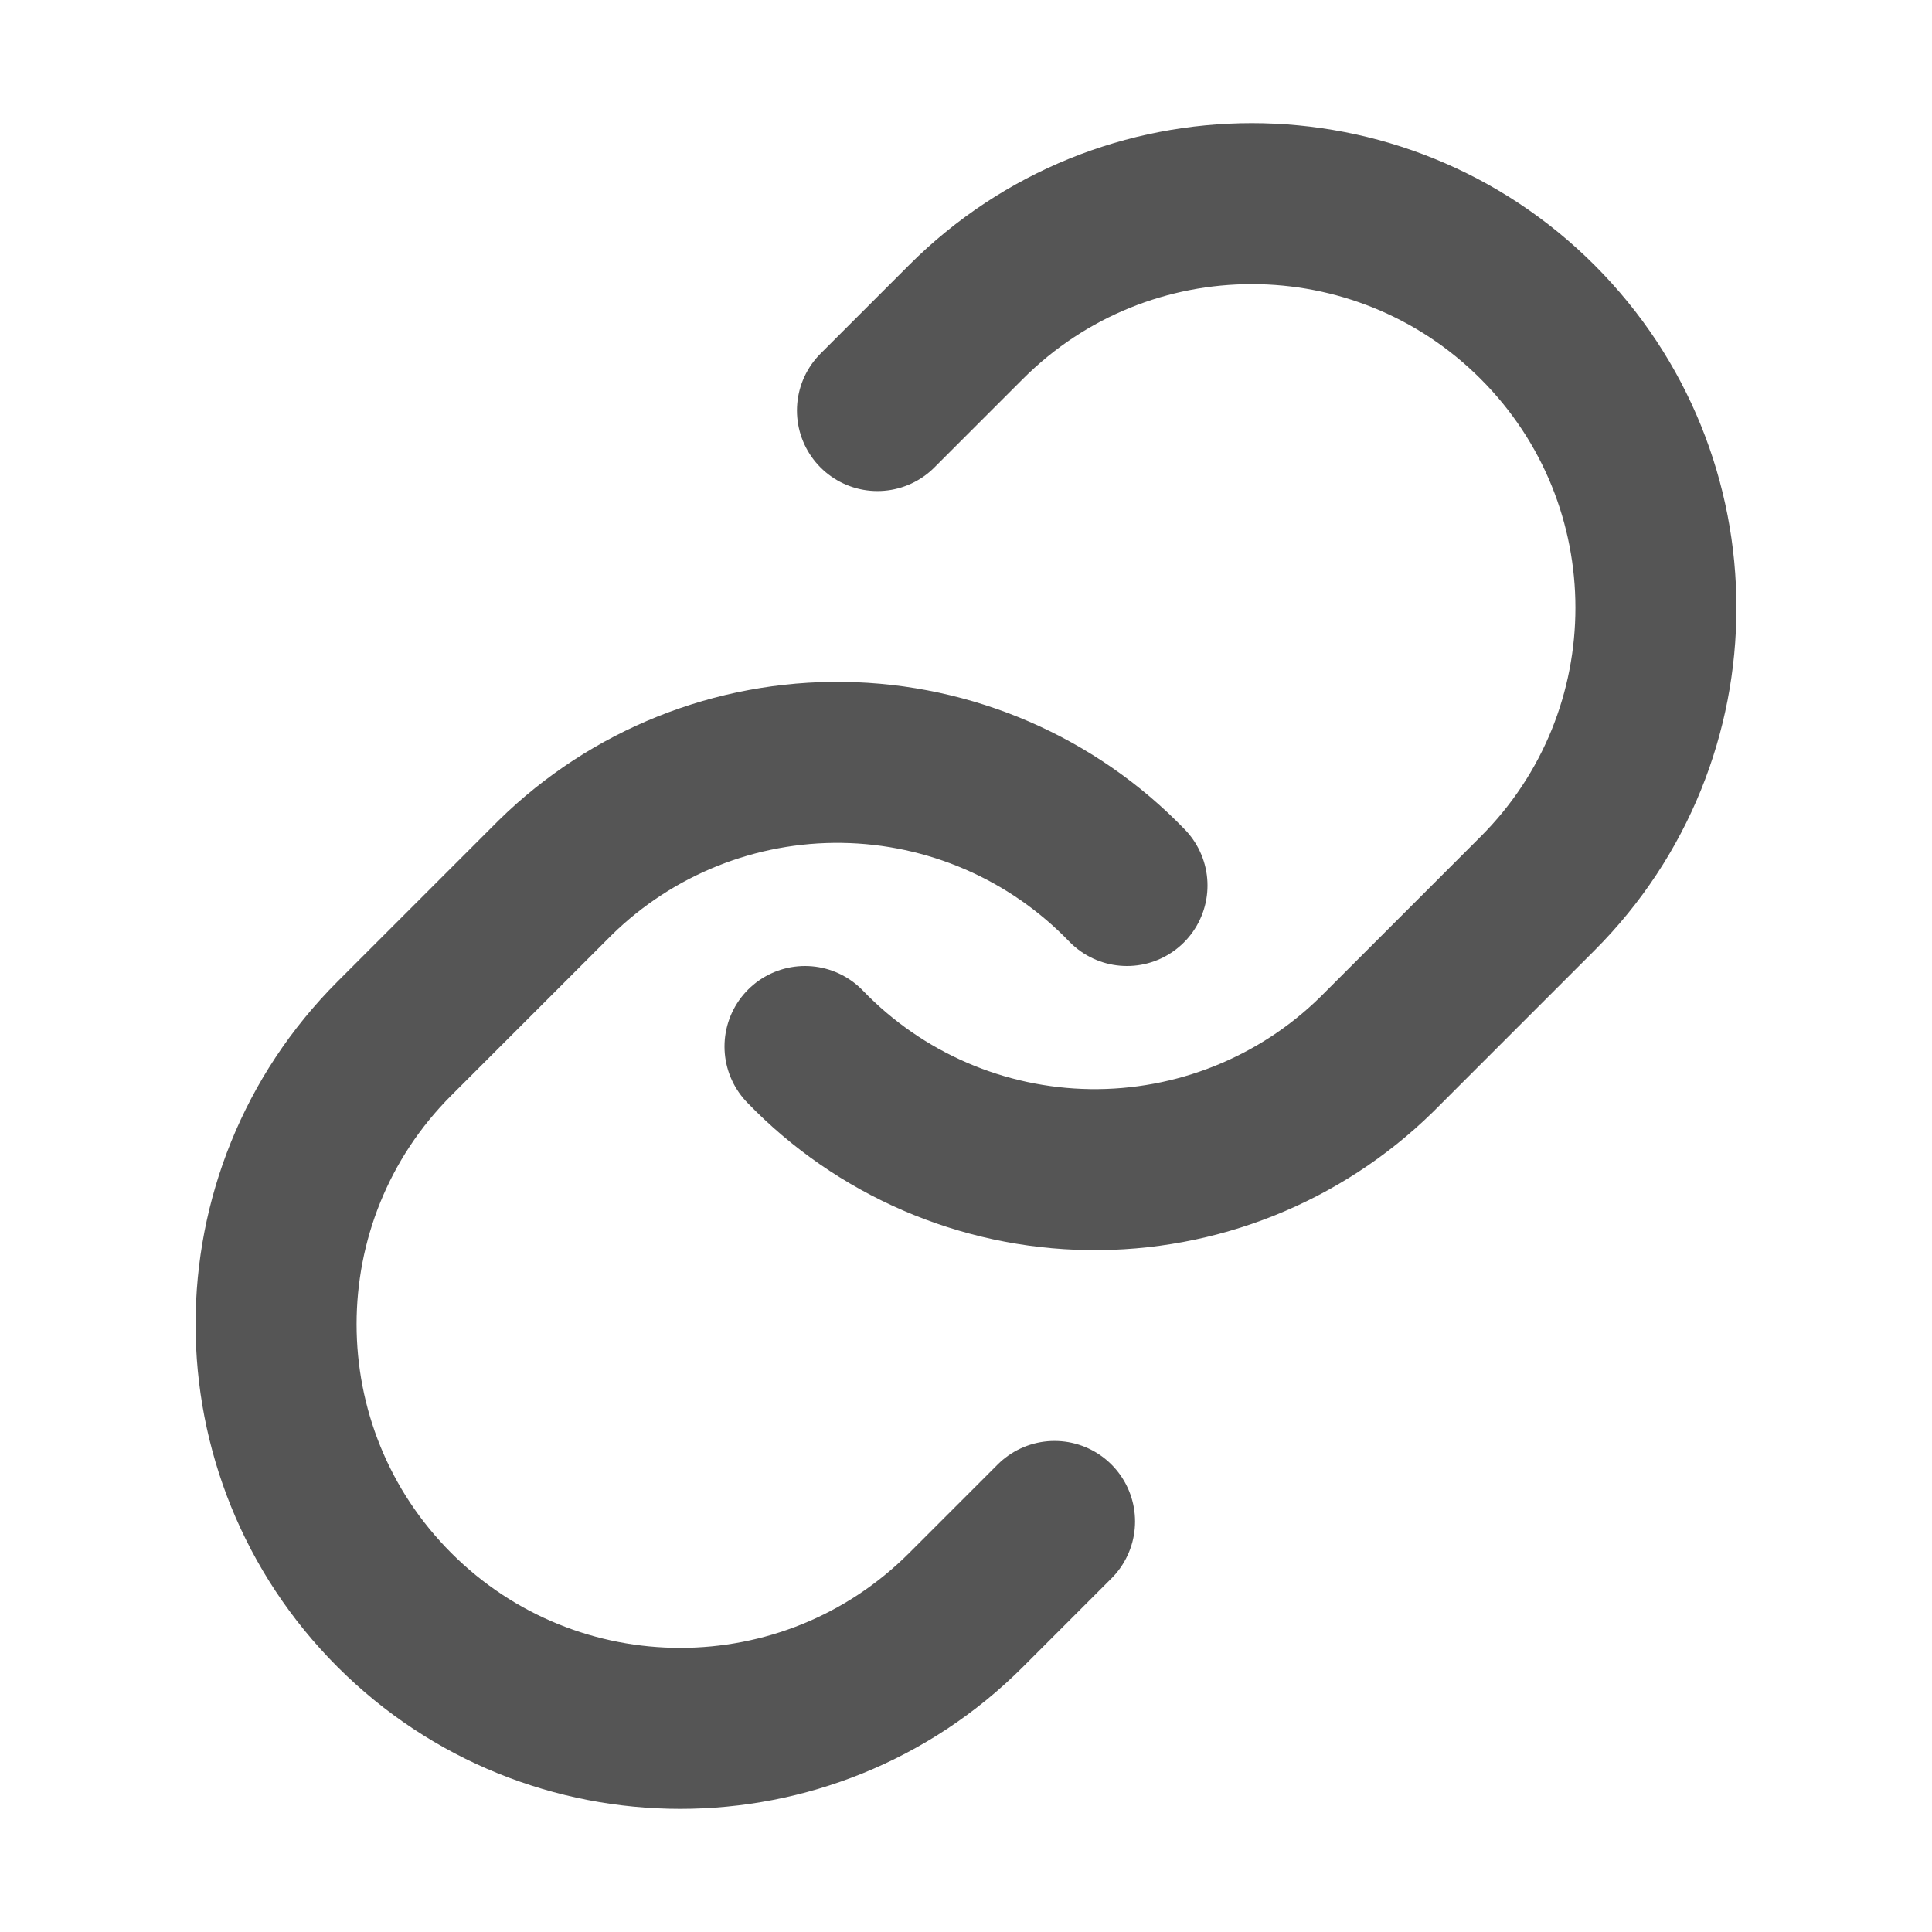
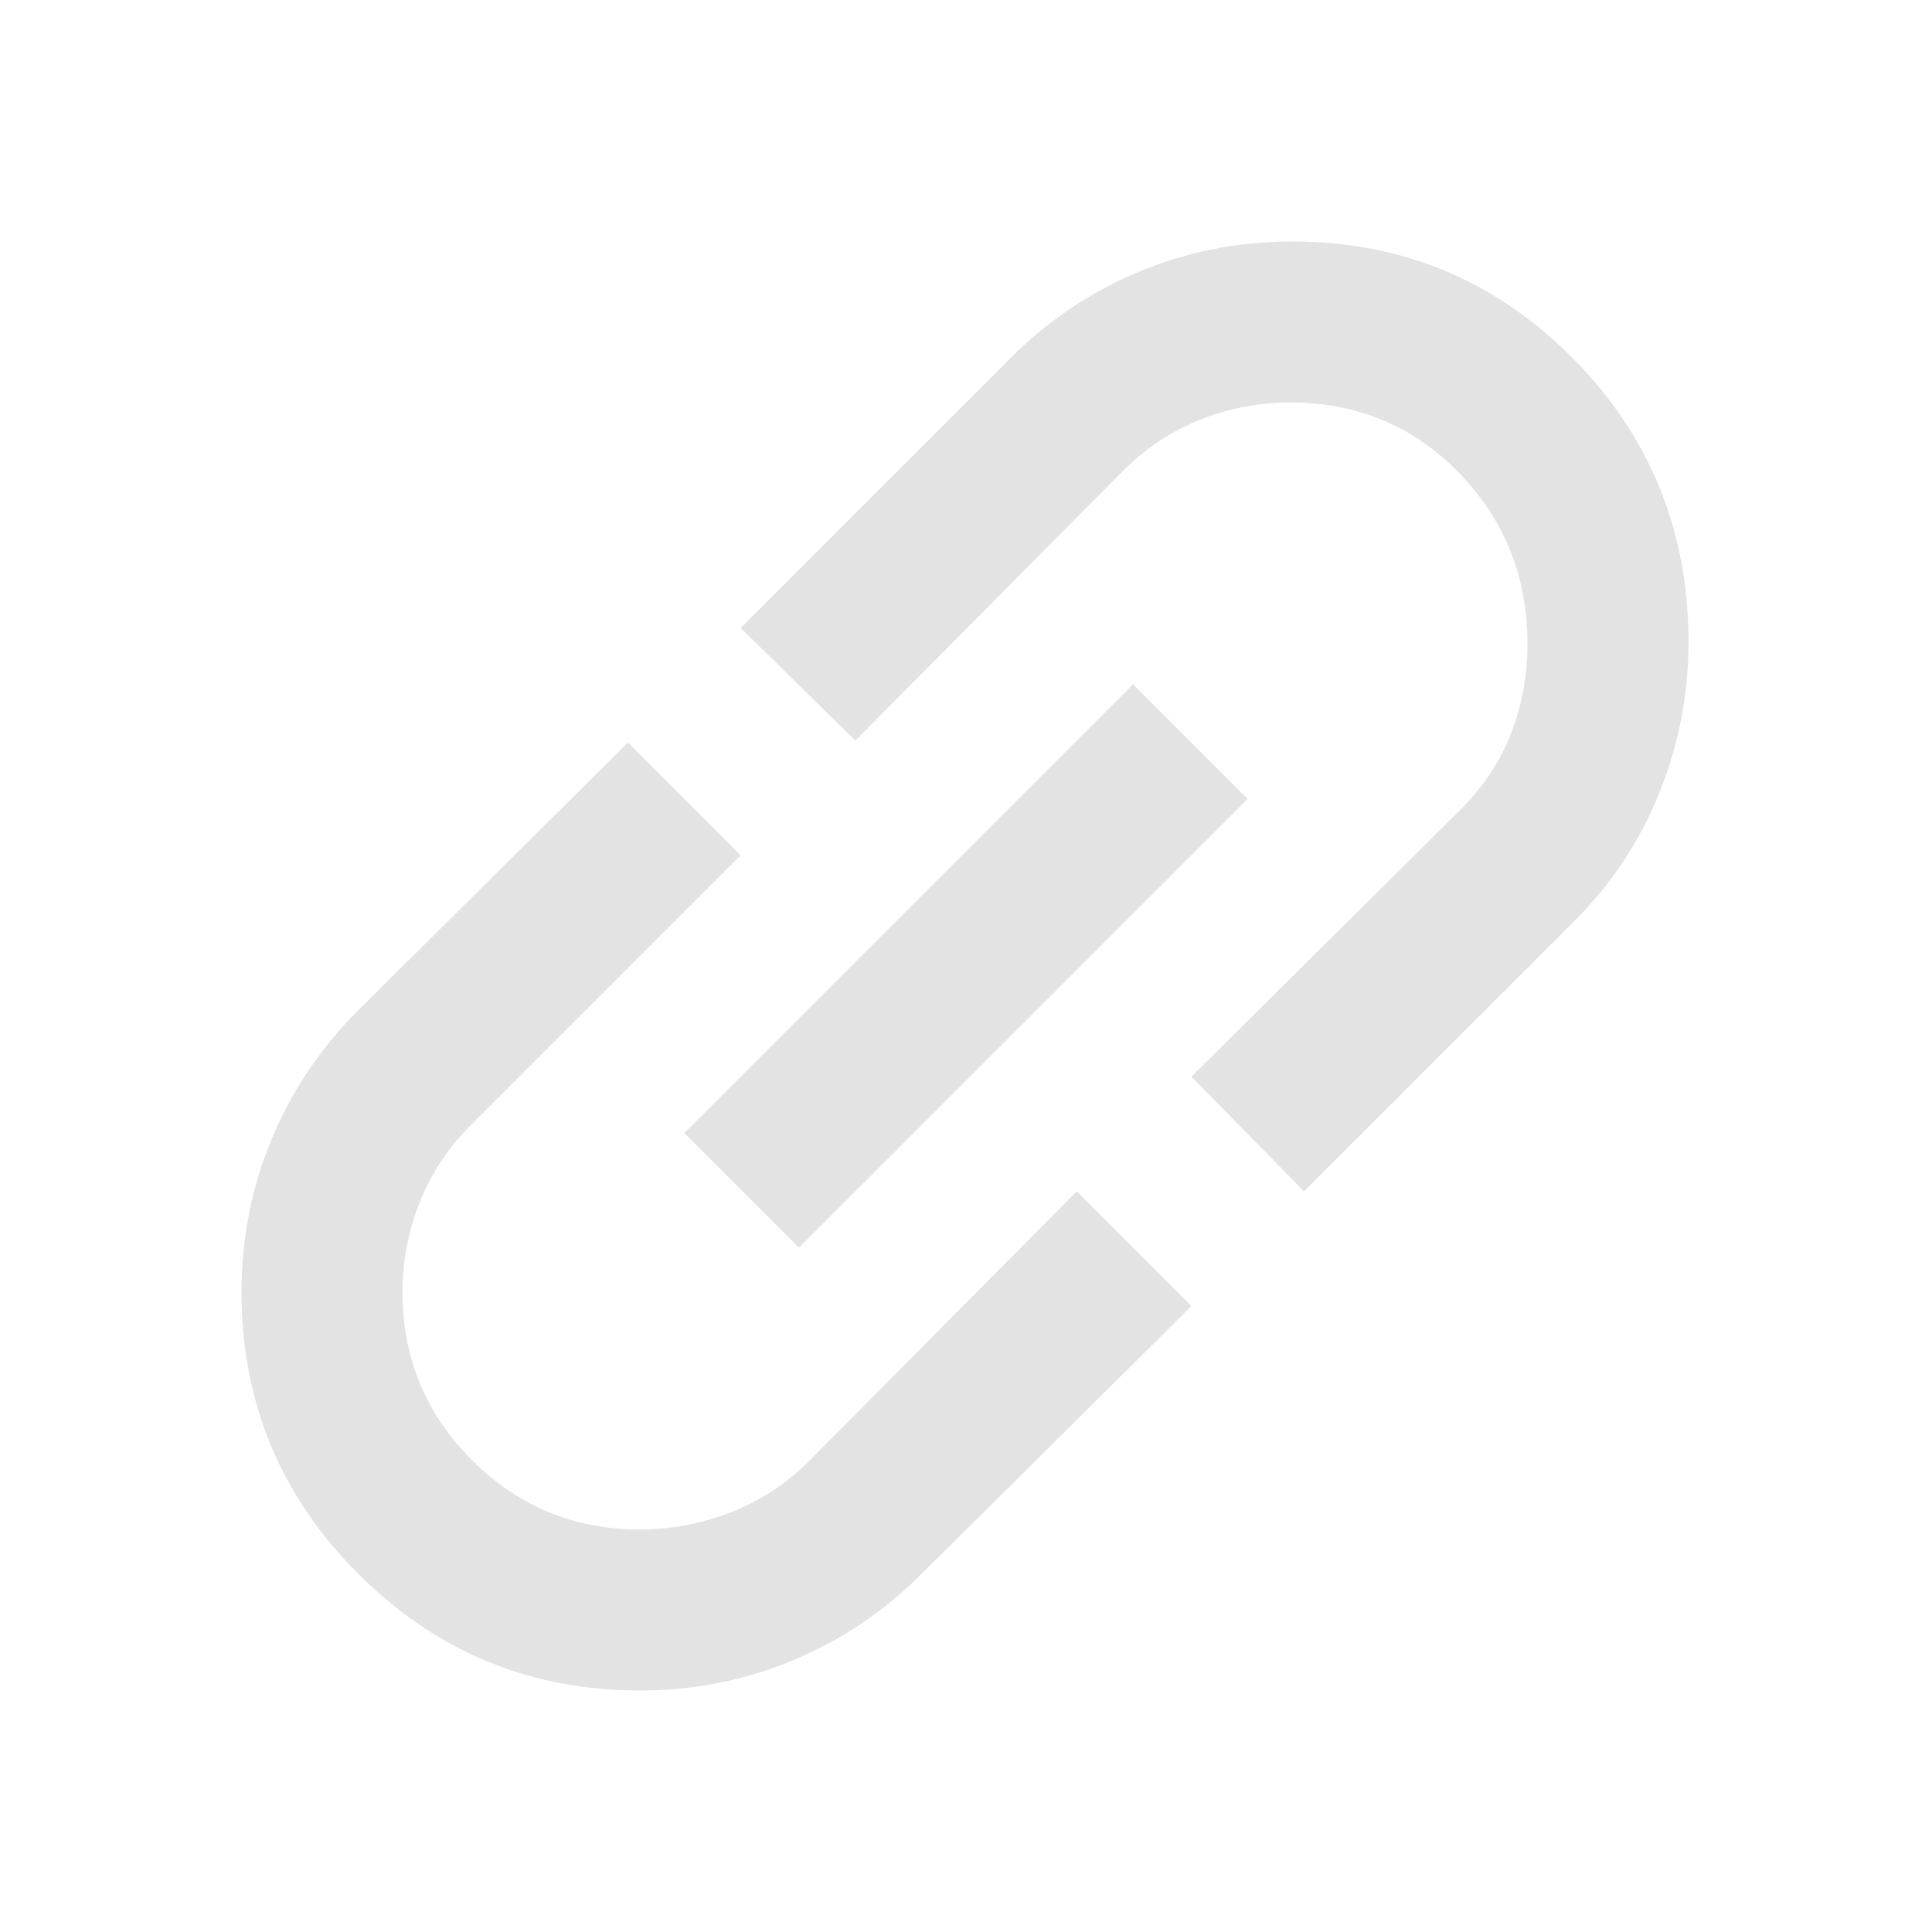
- <svg xmlns="http://www.w3.org/2000/svg" viewBox="0 0 24 24" fill="none" stroke="#555555" stroke-width="2" stroke-linecap="round" stroke-linejoin="round">
-   <path d="M10 13a5 5 0 0 0 7.1.1l2-2a5 5 0 0 0-7.1-7.1l-1.1 1.1" />
-   <path d="M14 11a5 5 0 0 0-7.1-.1l-2 2A5 5 0 0 0 12 20l1.1-1.1" />
+ <svg xmlns="http://www.w3.org/2000/svg" height="24px" viewBox="0 -960 960 960" width="24px" fill="#e3e3e3">
+   <path d="M318-120q-82 0-140-58t-58-140q0-40 15-76t43-64l134-133 56 56-134 134q-17 17-25.5 38.5T200-318q0 49 34.5 83.5T318-200q23 0 45-8.5t39-25.5l133-134 57 57-134 133q-28 28-64 43t-76 15Zm79-220-57-57 223-223 57 57-223 223Zm251-28-56-57 134-133q17-17 25-38t8-44q0-50-34-85t-84-35q-23 0-44.5 8.5T558-726L425-592l-57-56 134-134q28-28 64-43t76-15q82 0 139.5 58T839-641q0 39-14.5 75T782-502L648-368Z" />
</svg>
